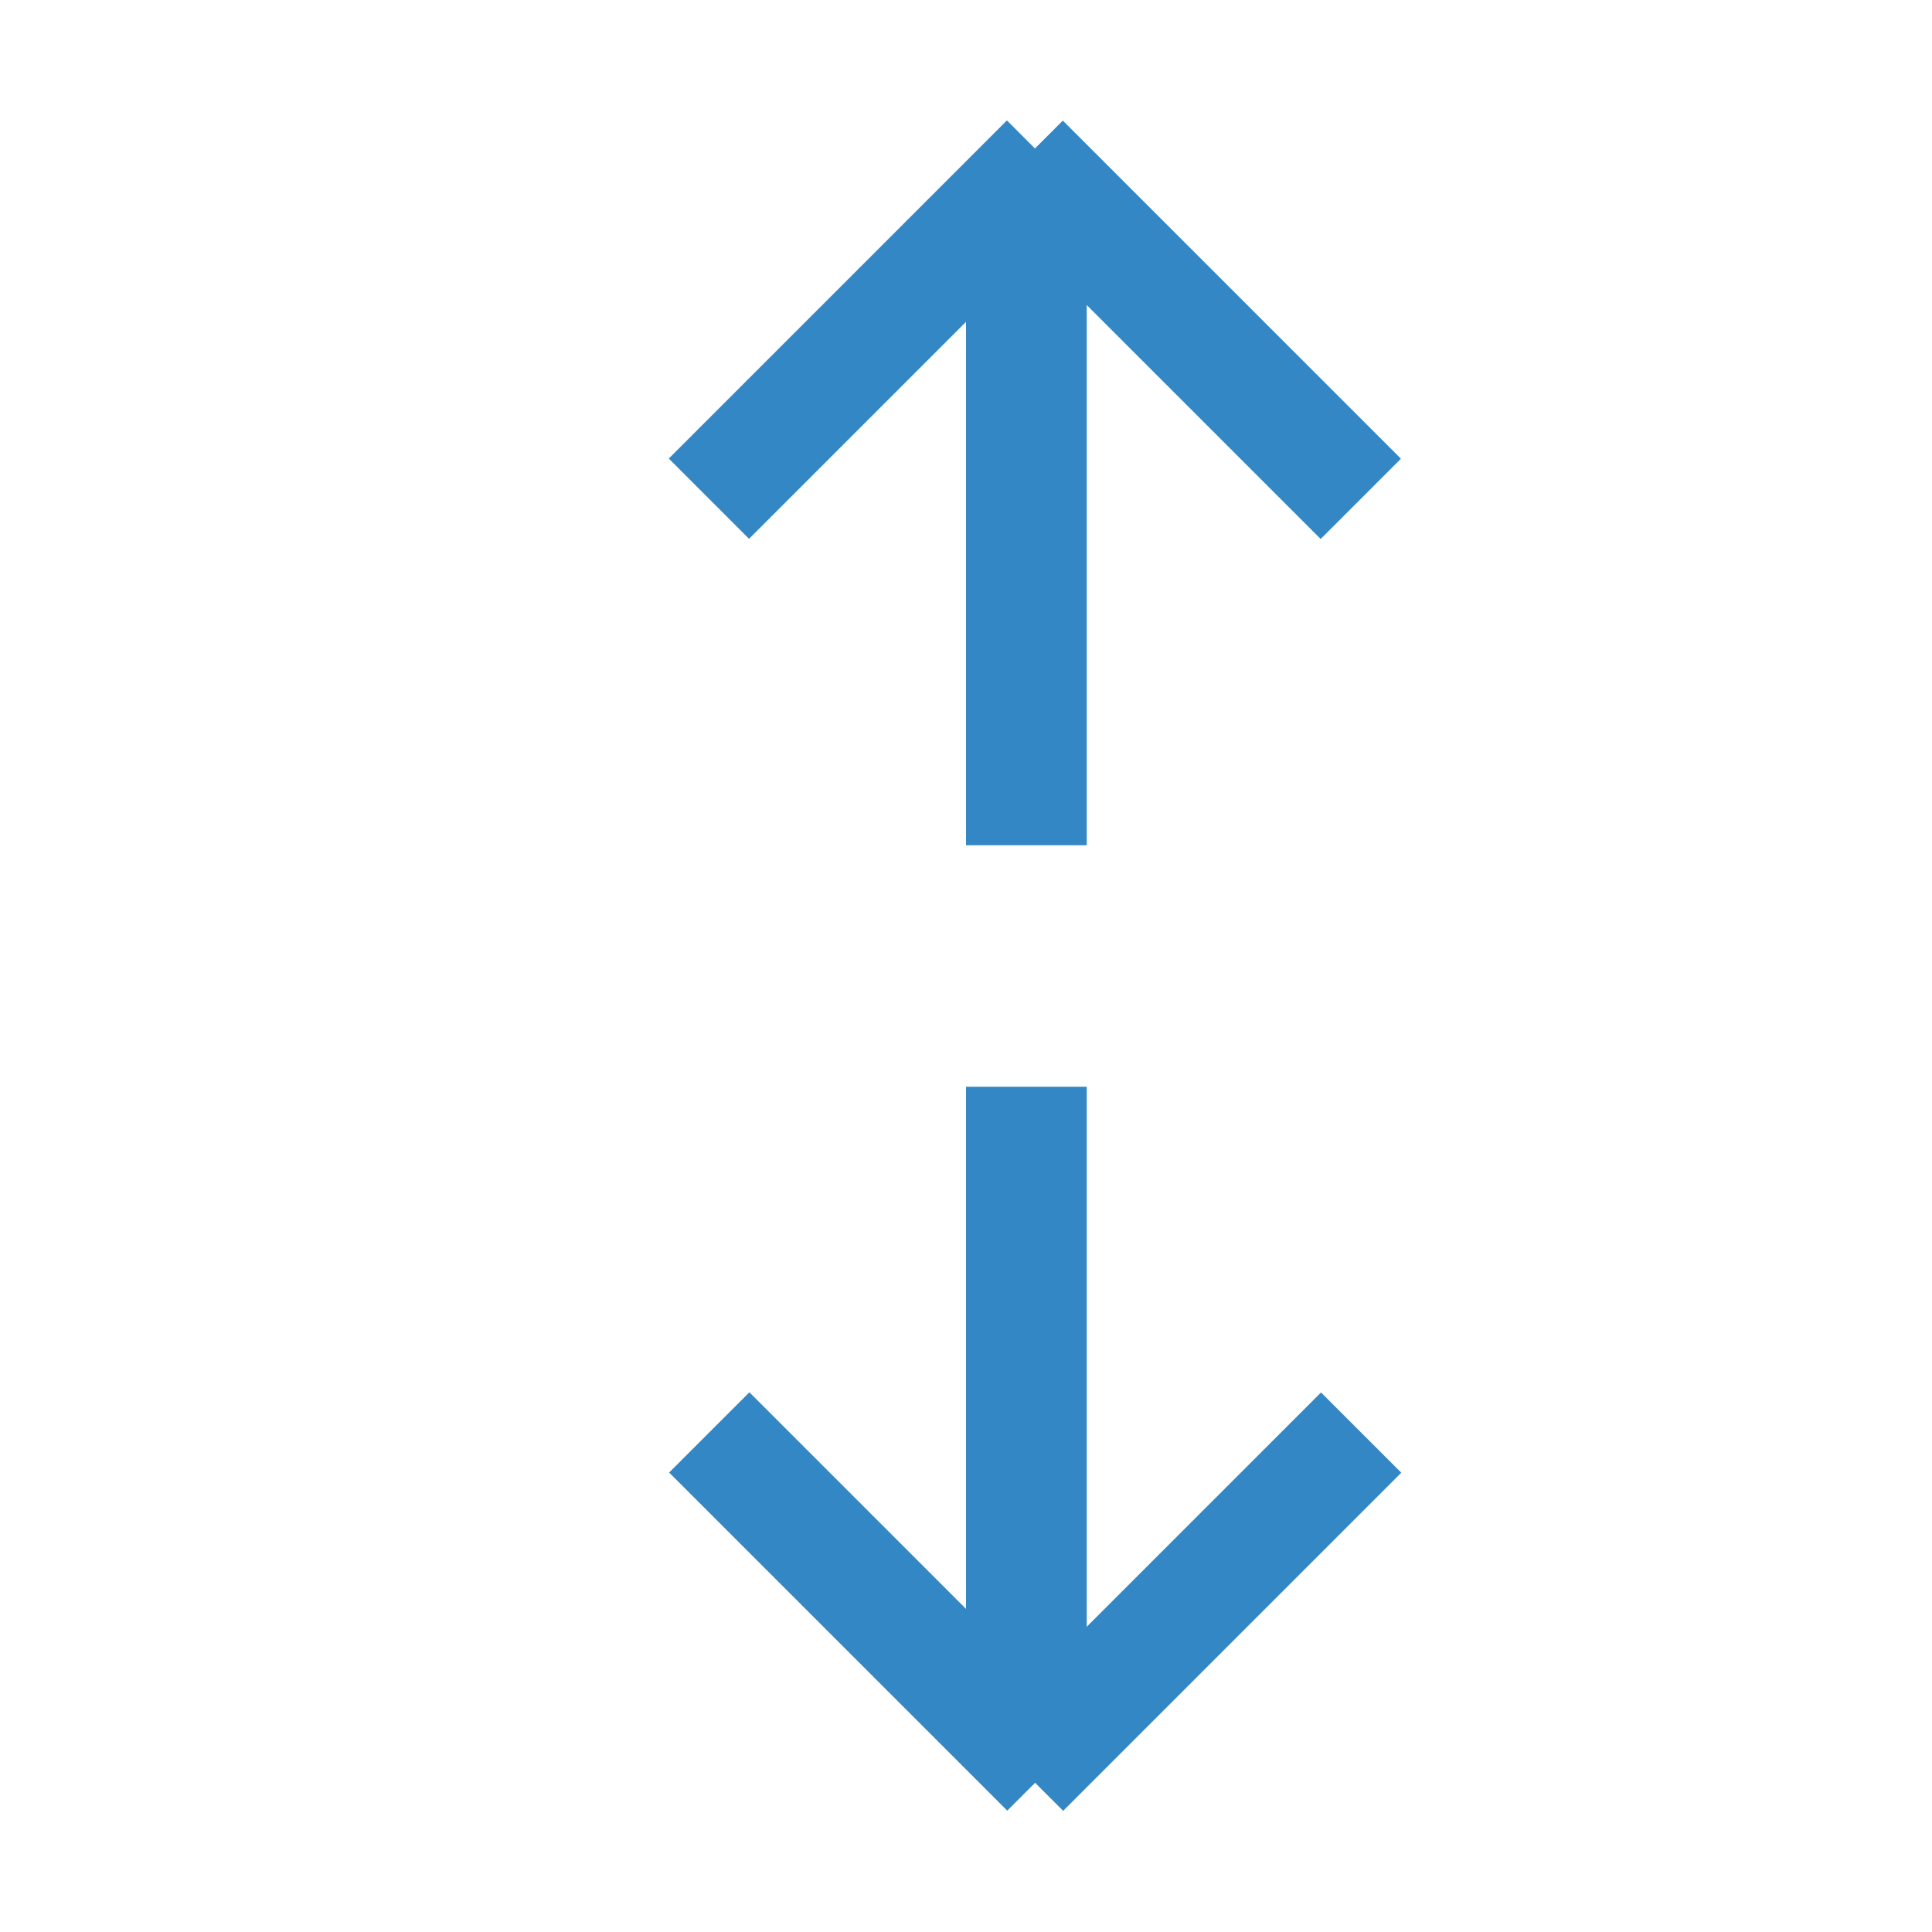
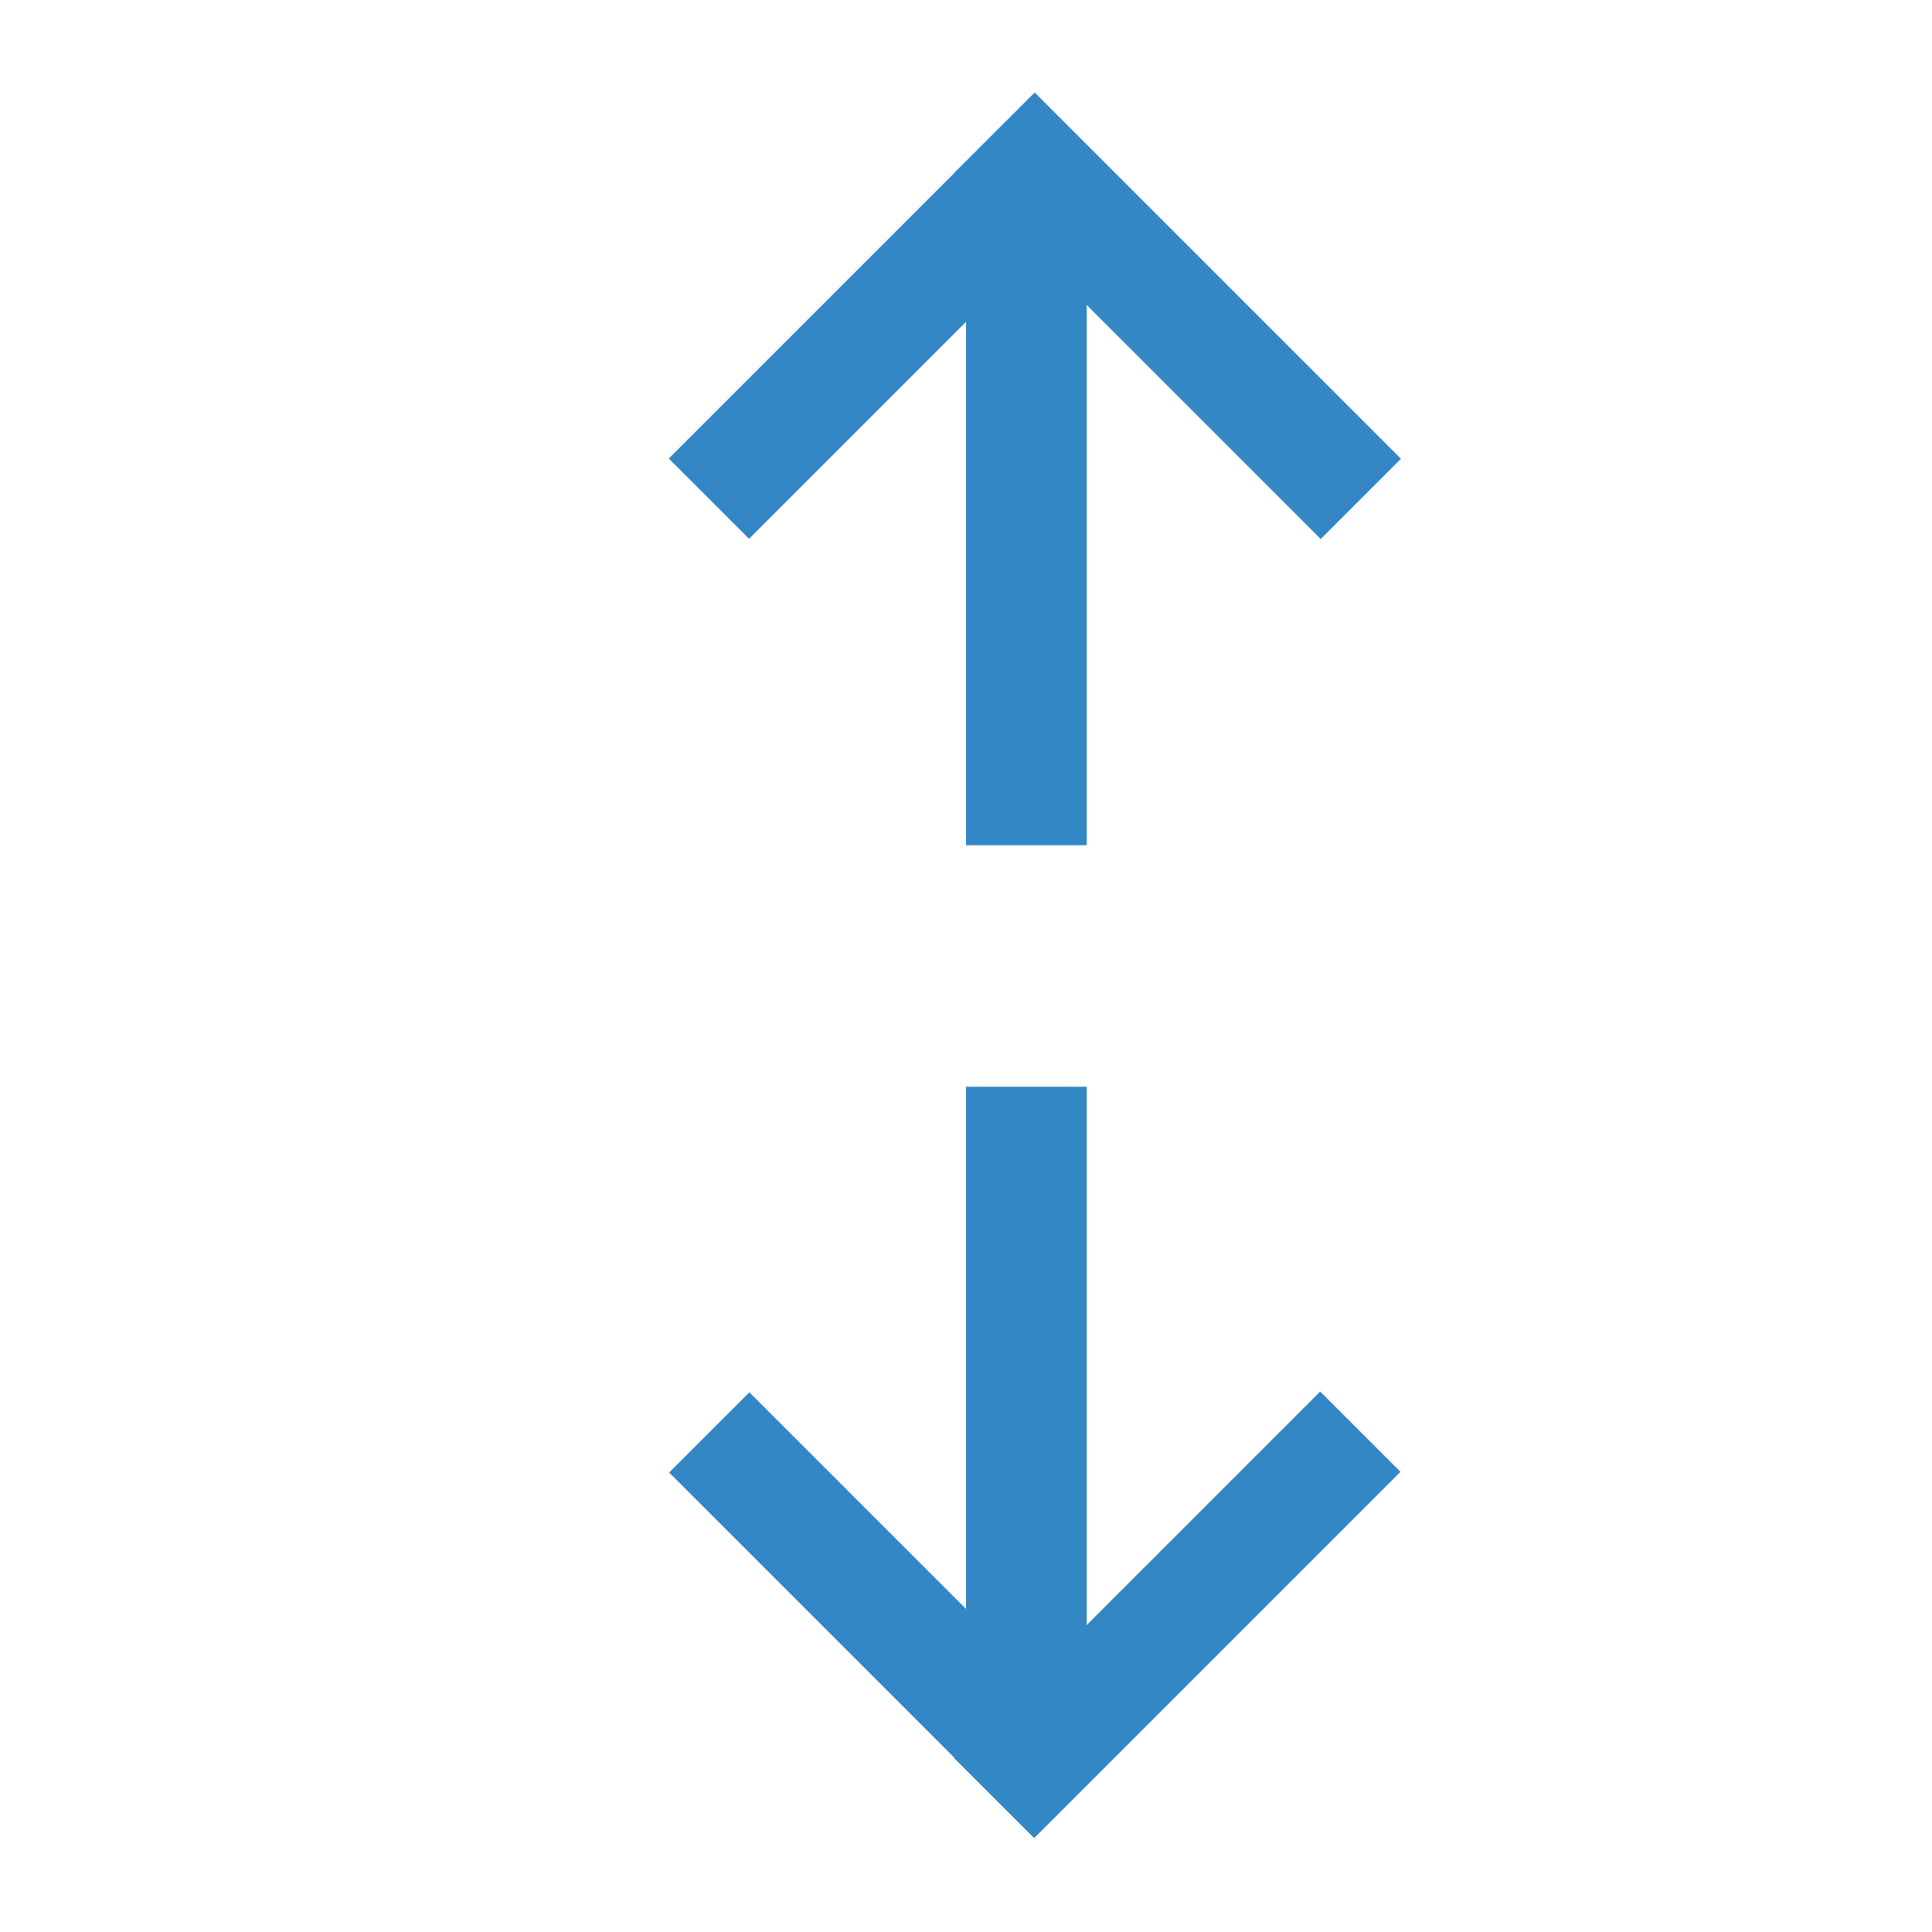
<svg xmlns="http://www.w3.org/2000/svg" id="Layer_1" data-name="Layer 1" viewBox="0 0 16 16">
  <g>
    <rect x="8" y="9" width="1" height="5.07" fill="#3387c5" />
-     <rect x="7.89" y="12.8" width="3.96" height=".94" transform="translate(-6.49 10.86) rotate(-45)" fill="#3387c5" />
+     <rect x="7.61" y="12.91" width="4.29" height=".94" transform="translate(-6.61 10.81) rotate(-45)" fill="#3387c5" />
    <rect x="6.8" y="11.29" width=".94" height="3.96" transform="translate(-7.25 9.02) rotate(-45)" fill="#3387c5" />
  </g>
  <g>
    <rect x="8" y="1.87" width="1" height="5.13" fill="#3387c5" />
    <rect x="5.29" y="2.26" width="3.96" height=".94" transform="translate(.2 5.94) rotate(-45)" fill="#3387c5" />
-     <rect x="9.4" y=".75" width=".94" height="3.96" transform="translate(.96 7.78) rotate(-45)" fill="#3387c5" />
+     <rect x="9.28" y=".47" width=".94" height="4.29" transform="translate(1.01 7.66) rotate(-45)" fill="#3387c5" />
  </g>
</svg>
